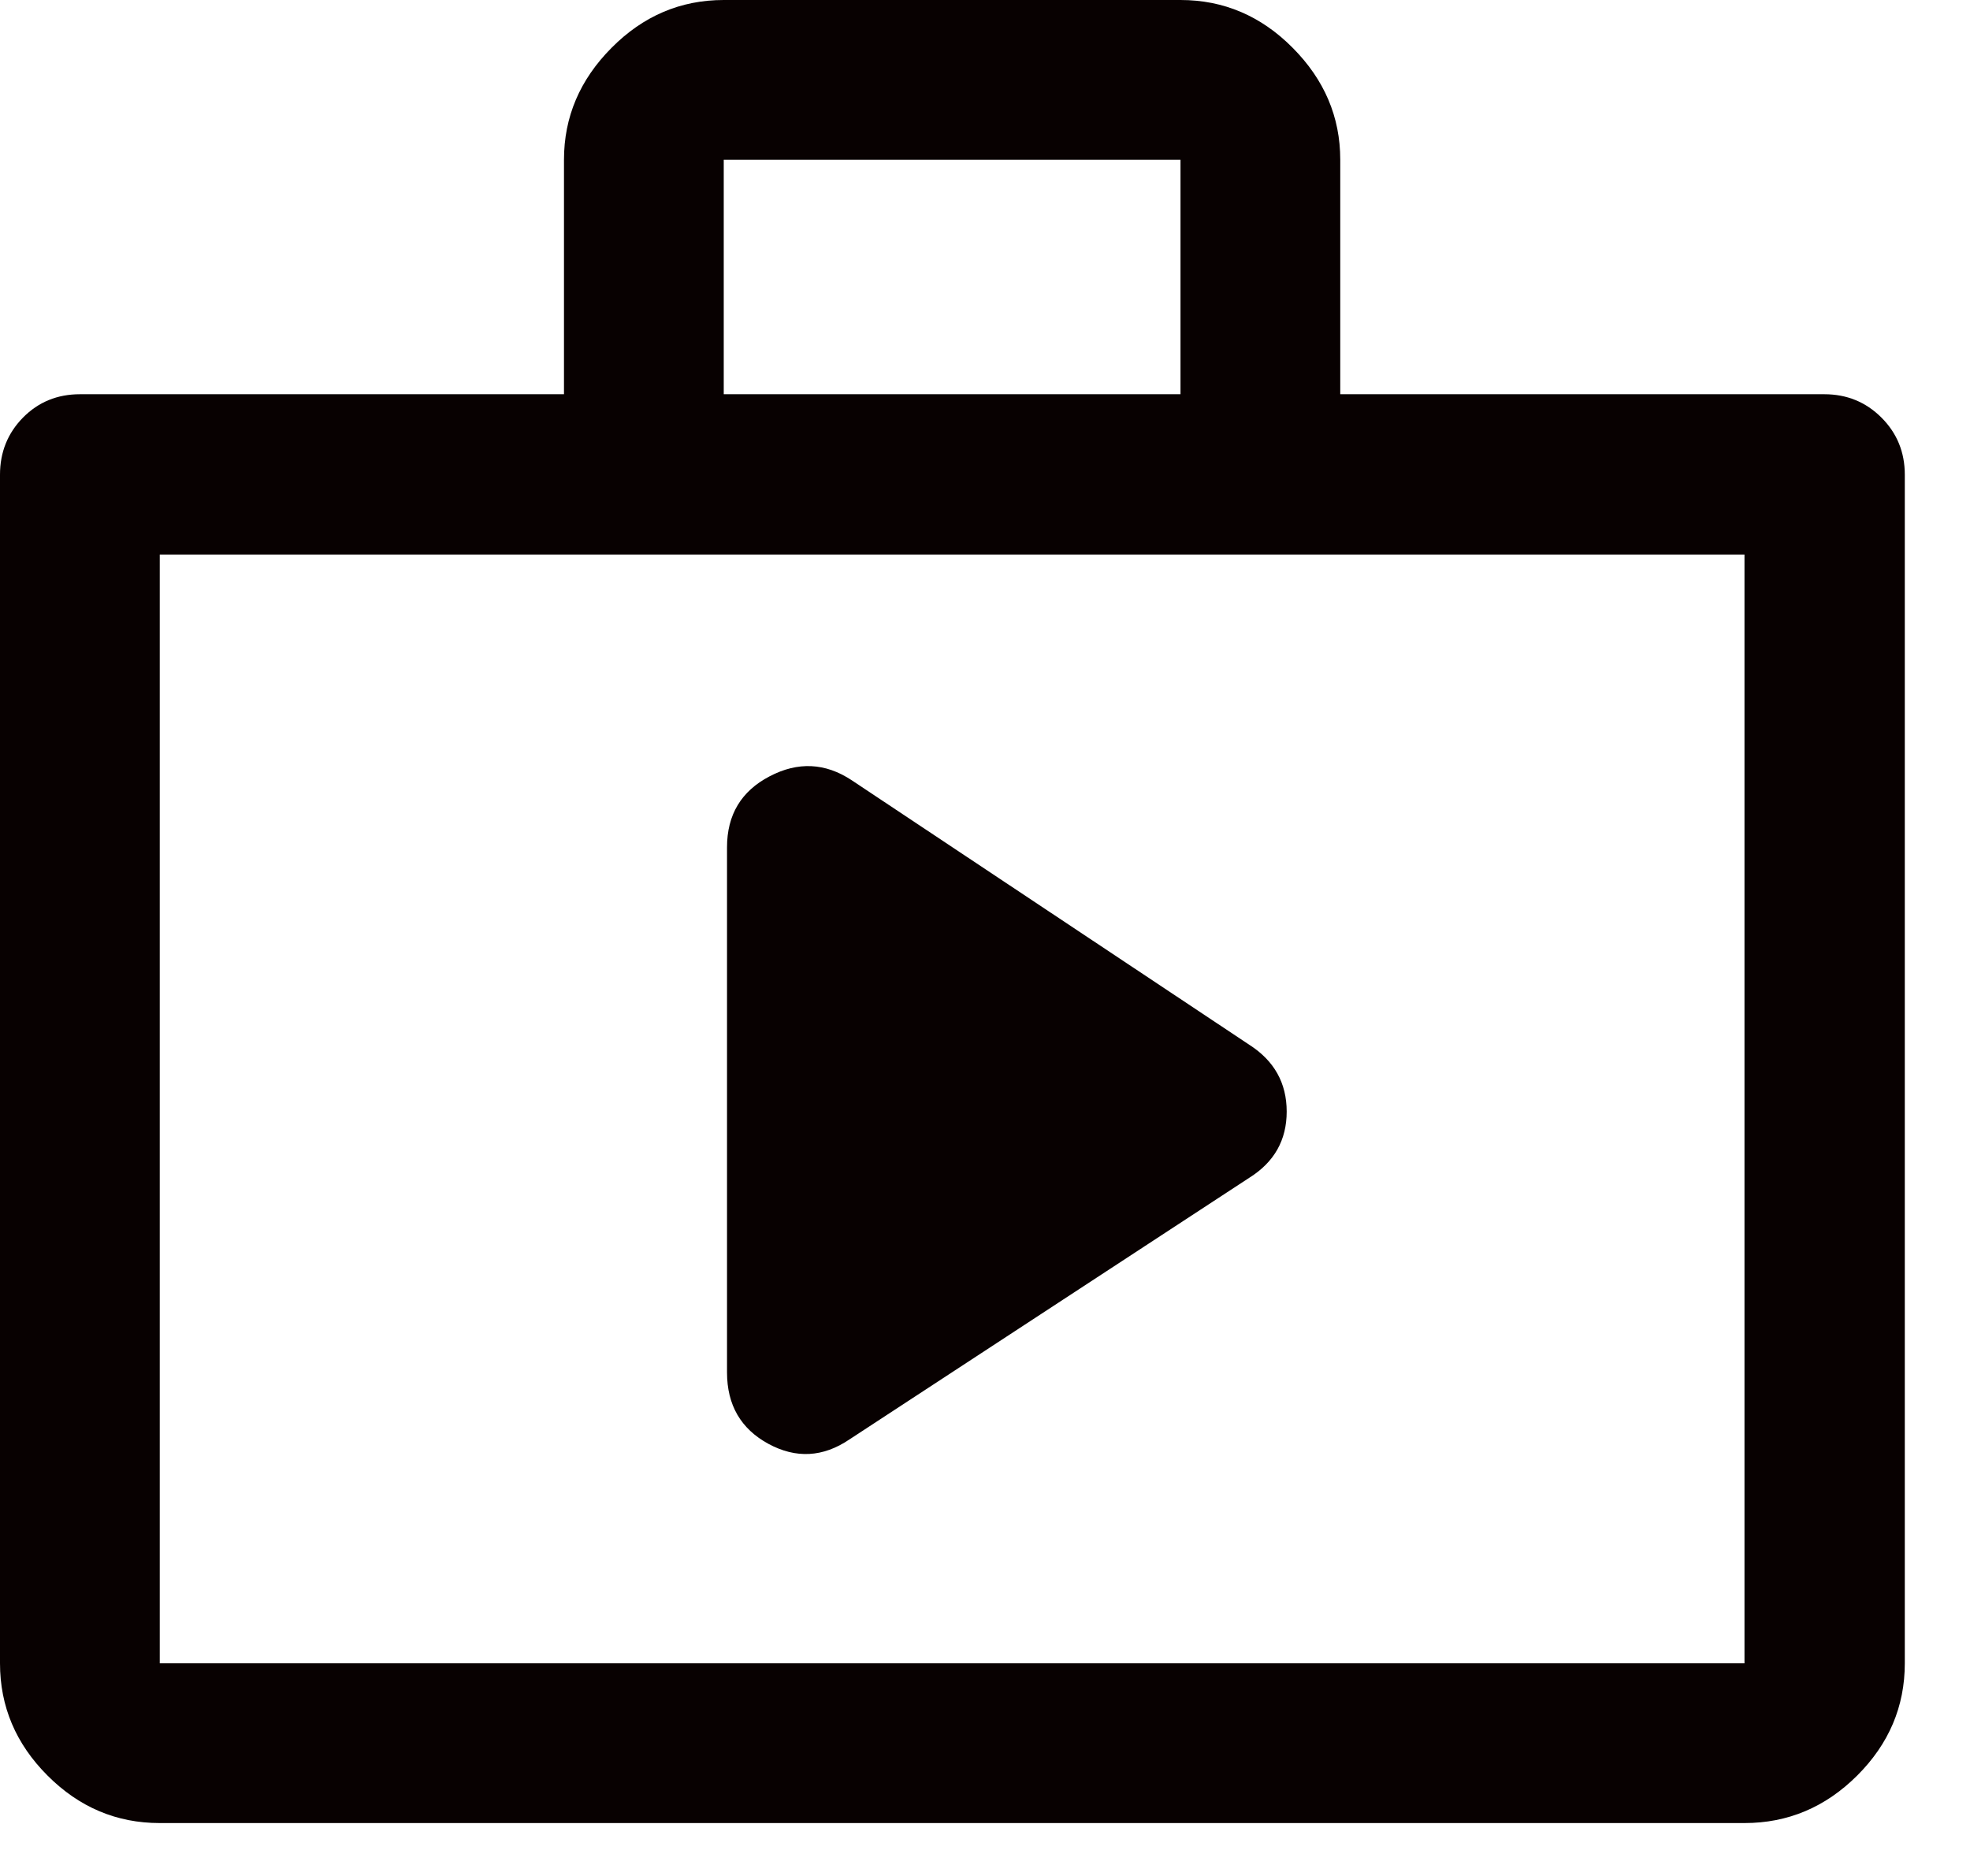
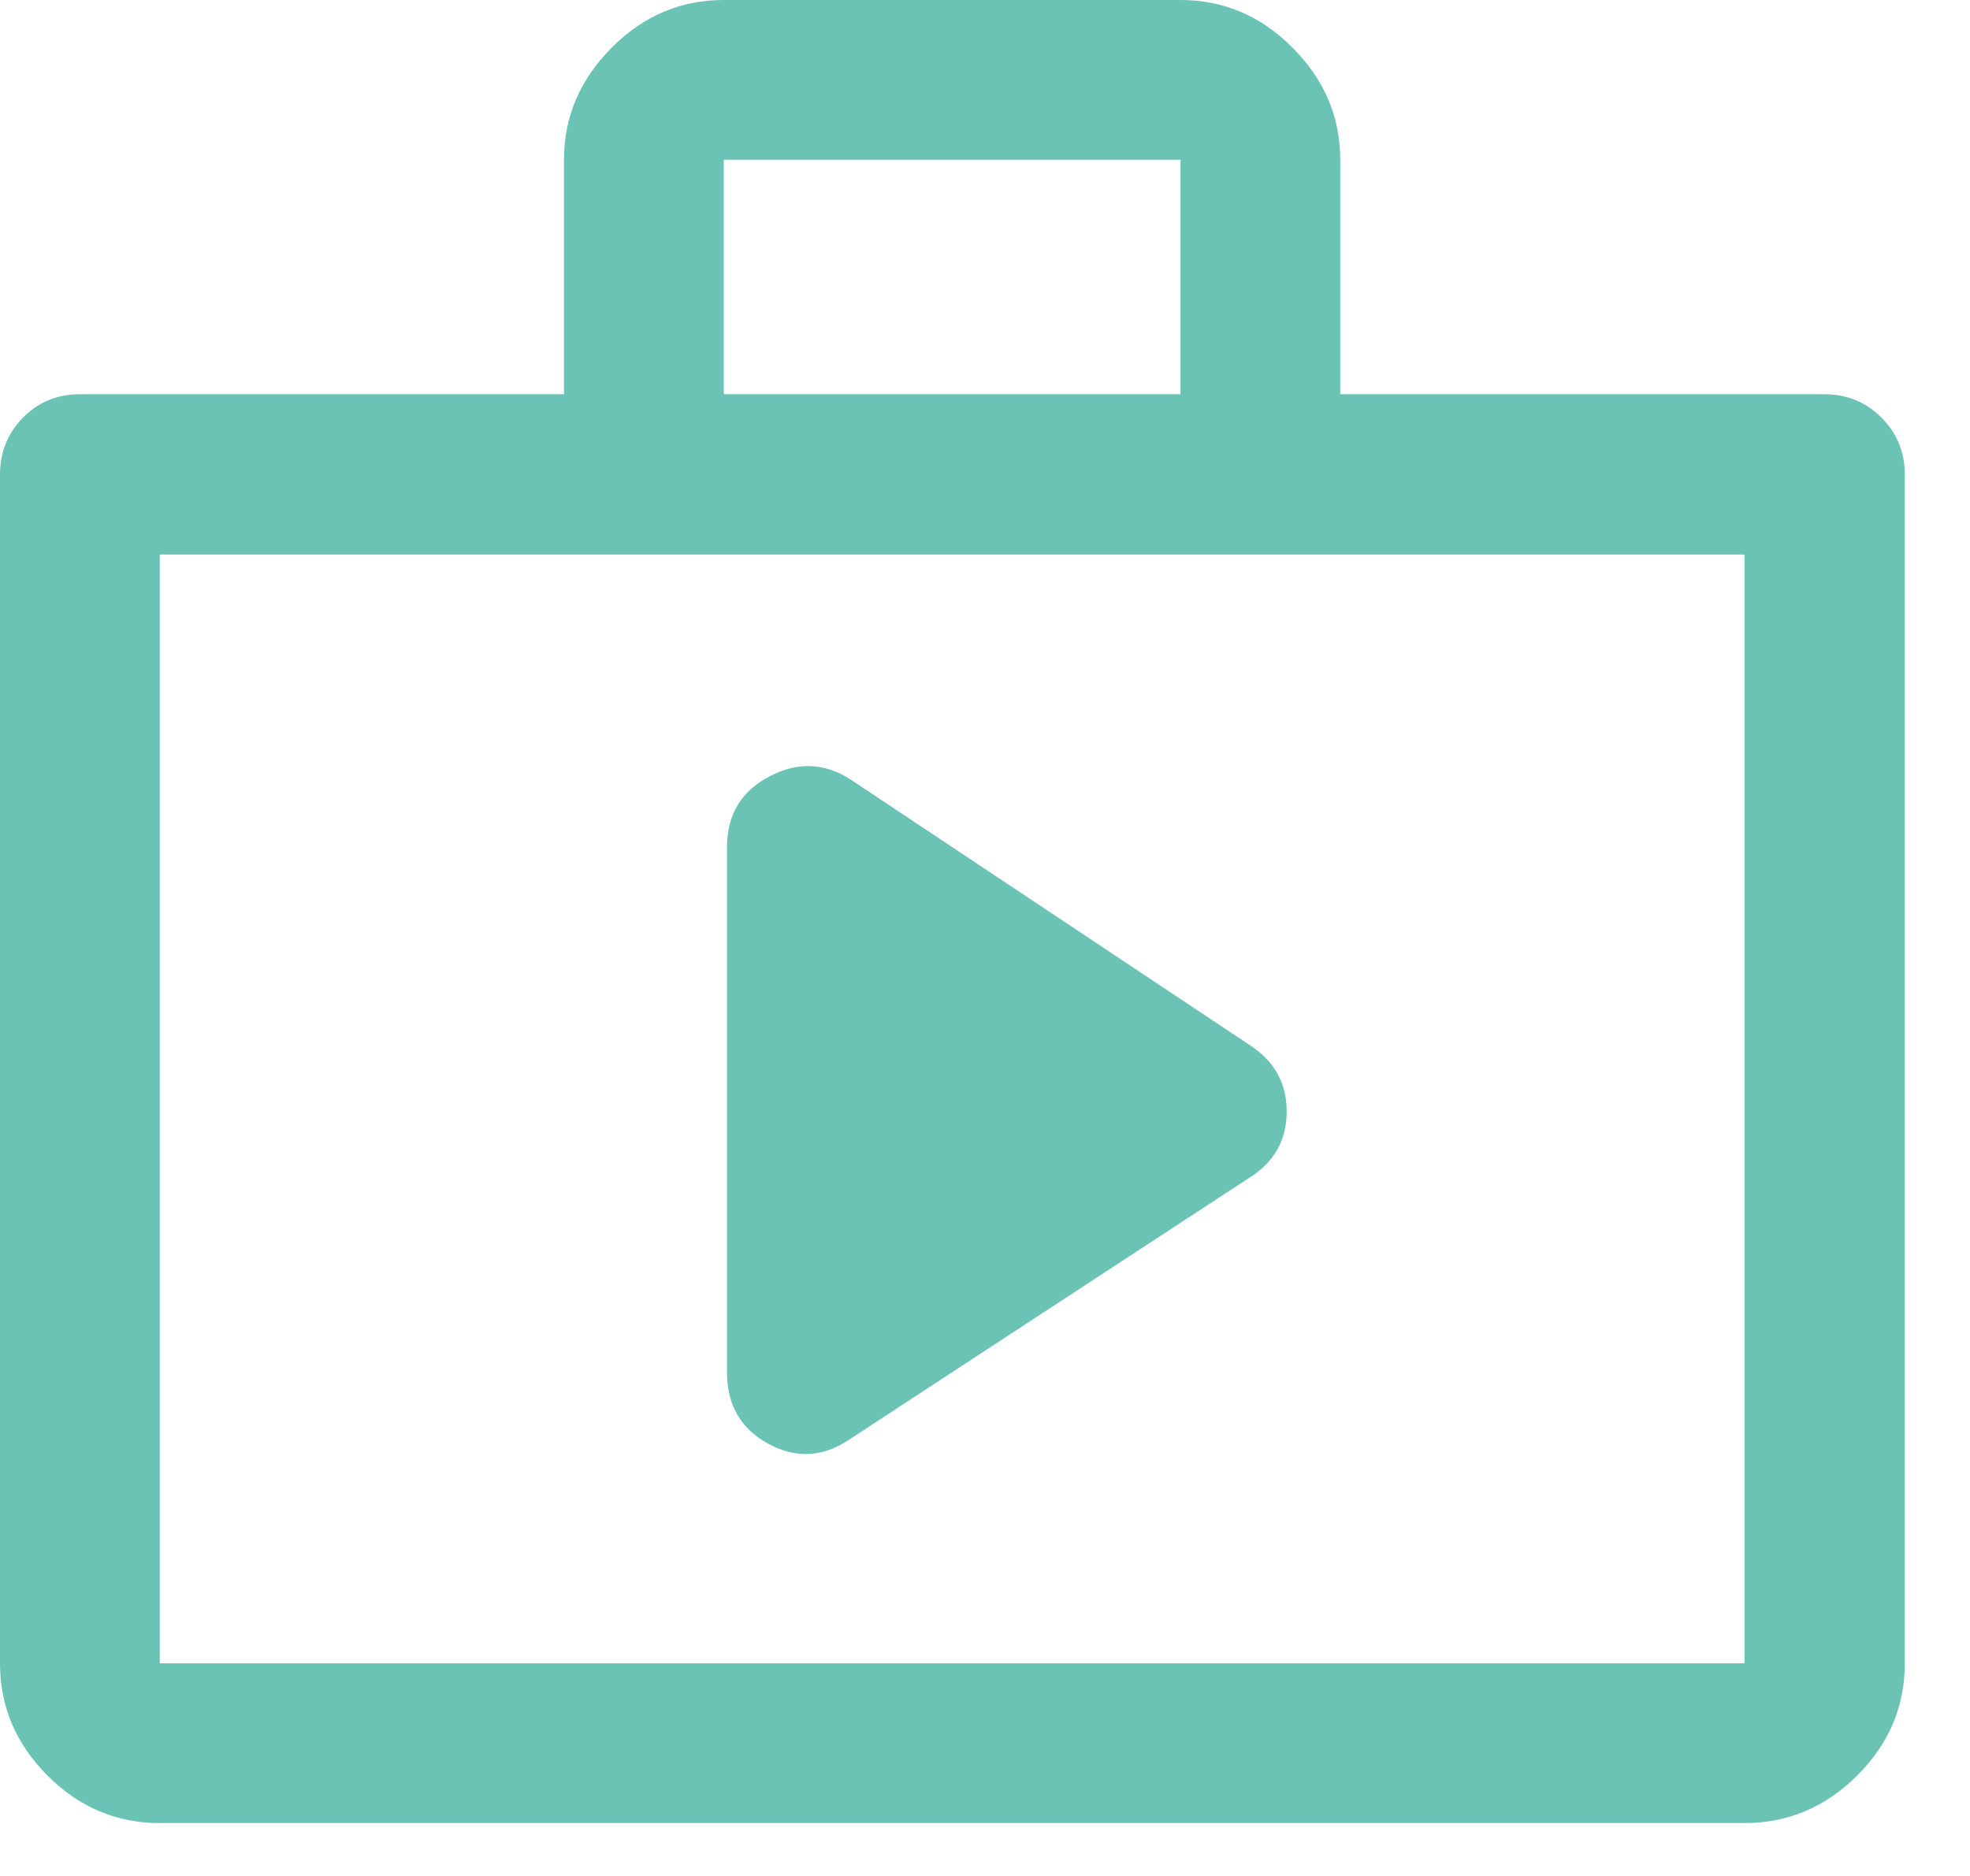
<svg xmlns="http://www.w3.org/2000/svg" width="21" height="20" viewBox="0 0 21 20" fill="none">
-   <path d="M9.055 15.346L13.318 12.556C13.583 12.39 13.716 12.155 13.716 11.851C13.716 11.546 13.583 11.309 13.318 11.139L9.08 8.319C8.798 8.132 8.506 8.118 8.203 8.277C7.901 8.435 7.75 8.687 7.75 9.033V14.632C7.75 14.979 7.897 15.233 8.191 15.393C8.485 15.552 8.773 15.537 9.055 15.346ZM1.703 19.436C1.243 19.436 0.844 19.268 0.507 18.93C0.169 18.592 0 18.193 0 17.733V5.061C0 4.821 0.082 4.618 0.245 4.452C0.409 4.286 0.611 4.203 0.852 4.203H6.012V1.703C6.012 1.247 6.181 0.85 6.519 0.51C6.856 0.17 7.255 0 7.715 0H12.584C13.044 0 13.443 0.17 13.78 0.51C14.118 0.85 14.287 1.247 14.287 1.703V4.203H19.447C19.687 4.203 19.89 4.286 20.056 4.452C20.222 4.618 20.305 4.821 20.305 5.061V17.733C20.305 18.193 20.136 18.592 19.797 18.93C19.458 19.268 19.057 19.436 18.596 19.436H1.703ZM1.703 17.733H18.596V5.912H1.703V17.733ZM7.715 4.203H12.584V1.703H7.715V4.203Z" fill="#080101" />
+   <path d="M9.055 15.346L13.318 12.556C13.583 12.39 13.716 12.155 13.716 11.851C13.716 11.546 13.583 11.309 13.318 11.139L9.08 8.319C8.798 8.132 8.506 8.118 8.203 8.277C7.901 8.435 7.75 8.687 7.75 9.033V14.632C7.75 14.979 7.897 15.233 8.191 15.393C8.485 15.552 8.773 15.537 9.055 15.346ZM1.703 19.436C1.243 19.436 0.844 19.268 0.507 18.93C0.169 18.592 0 18.193 0 17.733V5.061C0 4.821 0.082 4.618 0.245 4.452C0.409 4.286 0.611 4.203 0.852 4.203H6.012V1.703C6.012 1.247 6.181 0.85 6.519 0.51C6.856 0.17 7.255 0 7.715 0H12.584C13.044 0 13.443 0.17 13.78 0.51C14.118 0.85 14.287 1.247 14.287 1.703V4.203H19.447C19.687 4.203 19.89 4.286 20.056 4.452C20.222 4.618 20.305 4.821 20.305 5.061V17.733C20.305 18.193 20.136 18.592 19.797 18.93C19.458 19.268 19.057 19.436 18.596 19.436H1.703ZM1.703 17.733H18.596V5.912H1.703V17.733ZM7.715 4.203H12.584V1.703H7.715V4.203Z" fill="#6ac3b5" />
</svg>
